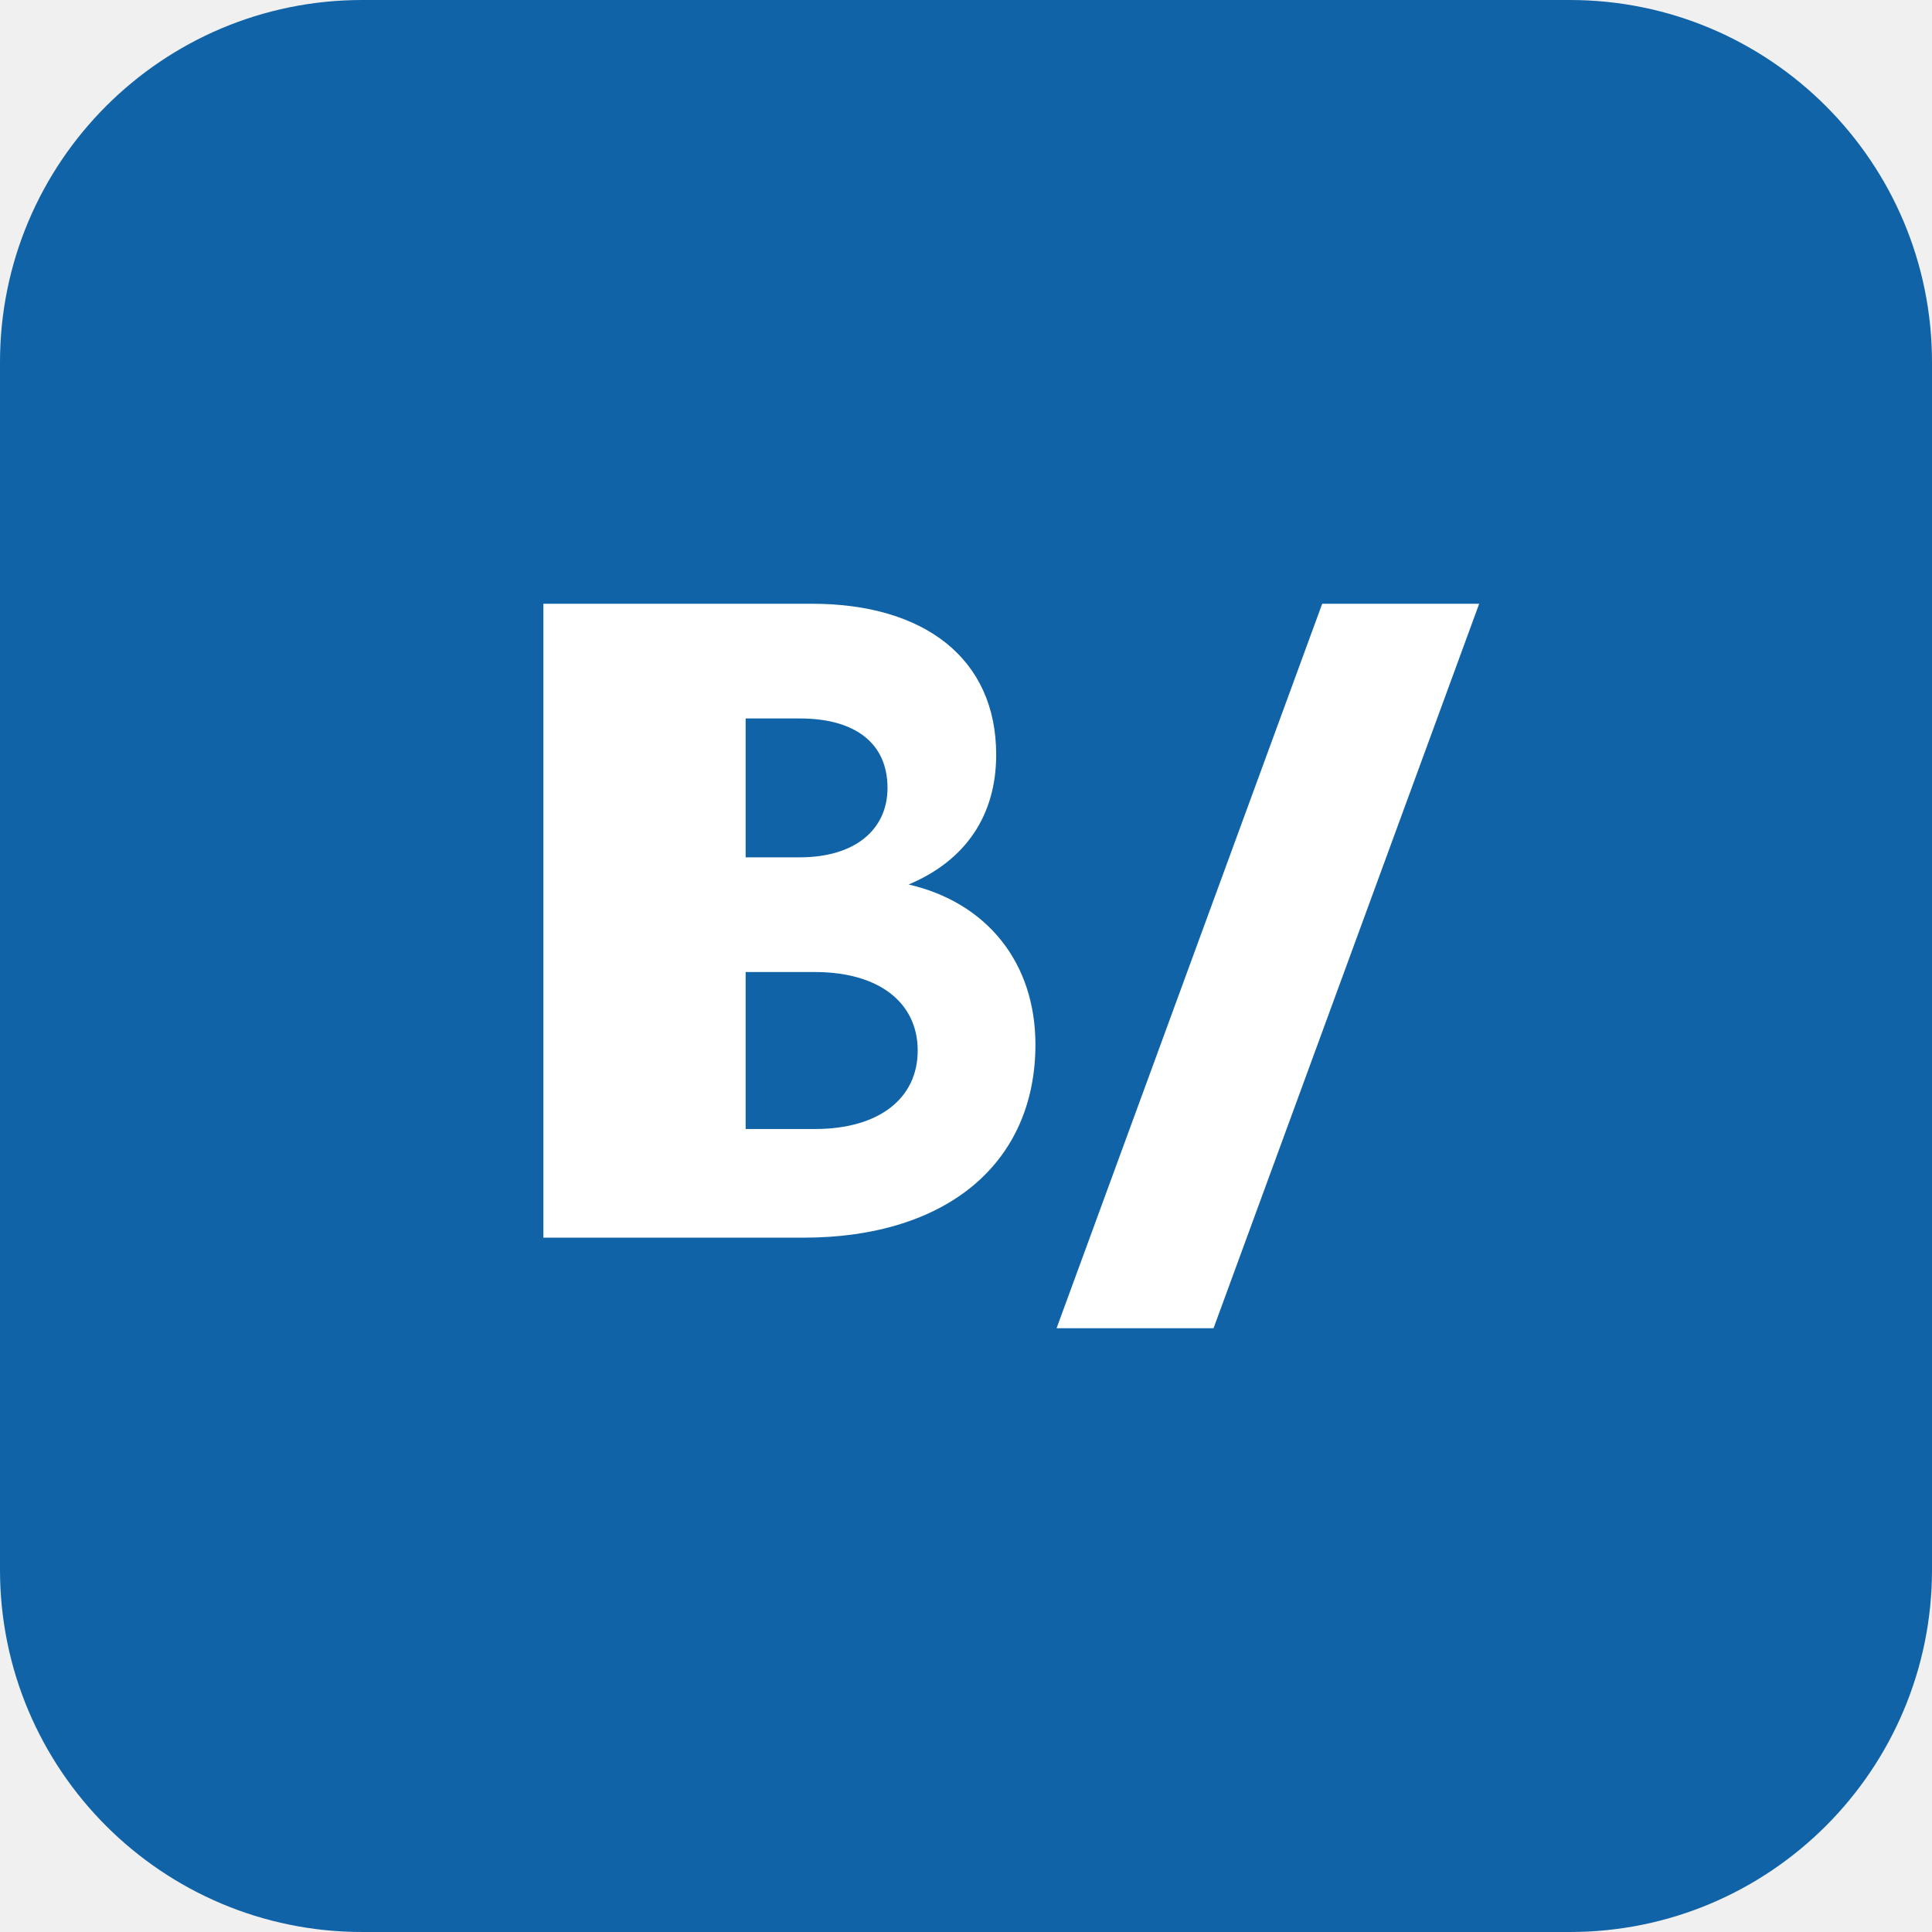
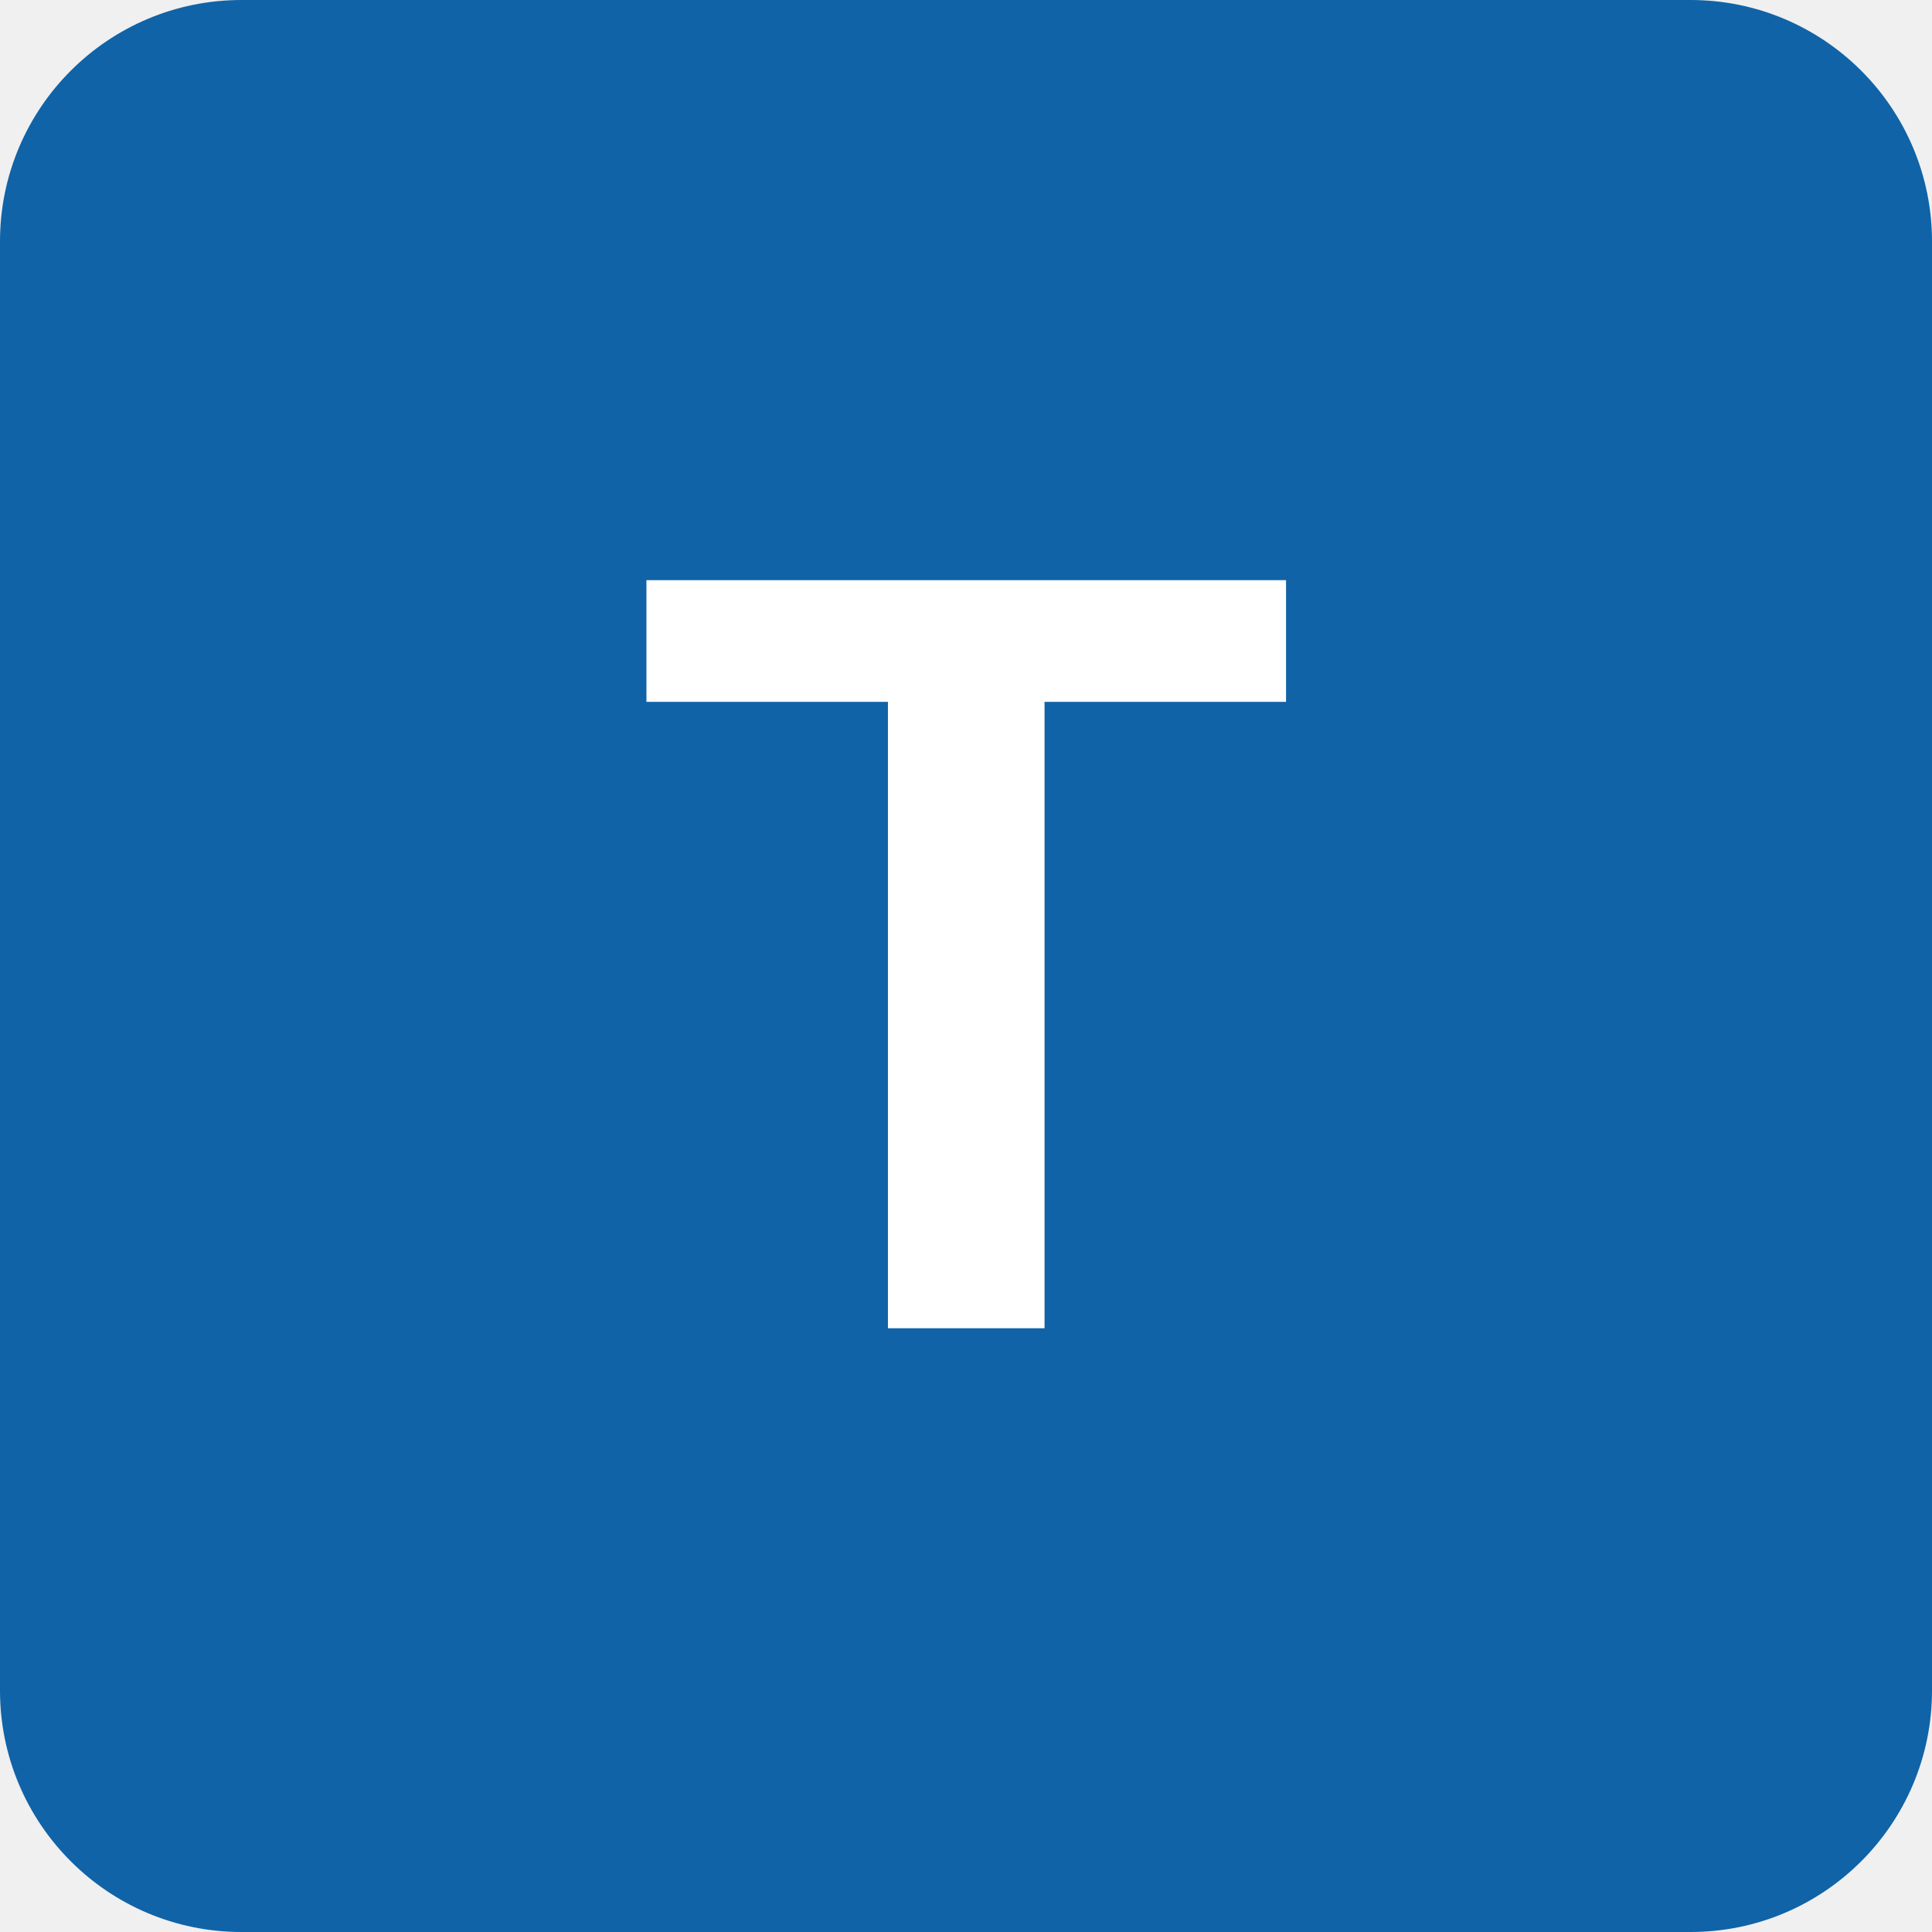
- <svg xmlns="http://www.w3.org/2000/svg" viewBox="0 0 64 64" fill="none">
-   <rect width="64" height="64" rx="12" fill="#1063A7" />
-   <path fill="#fff" d="M18 44V20h8.9c3.7 0 6.1 1.8 6.1 5 0 2-1 3.5-2.9 4.3 2.6.6 4.2 2.6 4.2 5.3 0 3.9-2.9 6.4-7.7 6.4H18Zm6.7-15.6h1.8c1.8 0 2.9-.9 2.9-2.3 0-1.5-1.1-2.3-2.9-2.3h-1.8v4.6Zm0 9h2.3c2.1 0 3.4-1 3.4-2.6 0-1.6-1.3-2.6-3.4-2.6h-2.3v5.2ZM40.2 44h-5.2l8.8-24h5.2l-8.8 24Z" />
+ <svg xmlns="http://www.w3.org/2000/svg" width="32" height="32" viewBox="0 0 32 32">
+   <rect width="32" height="32" rx="4" fill="#1063A7" />
+   <text x="16" y="22" text-anchor="middle" fill="white" font-family="Arial, sans-serif" font-size="18" font-weight="bold">T</text>
</svg>
